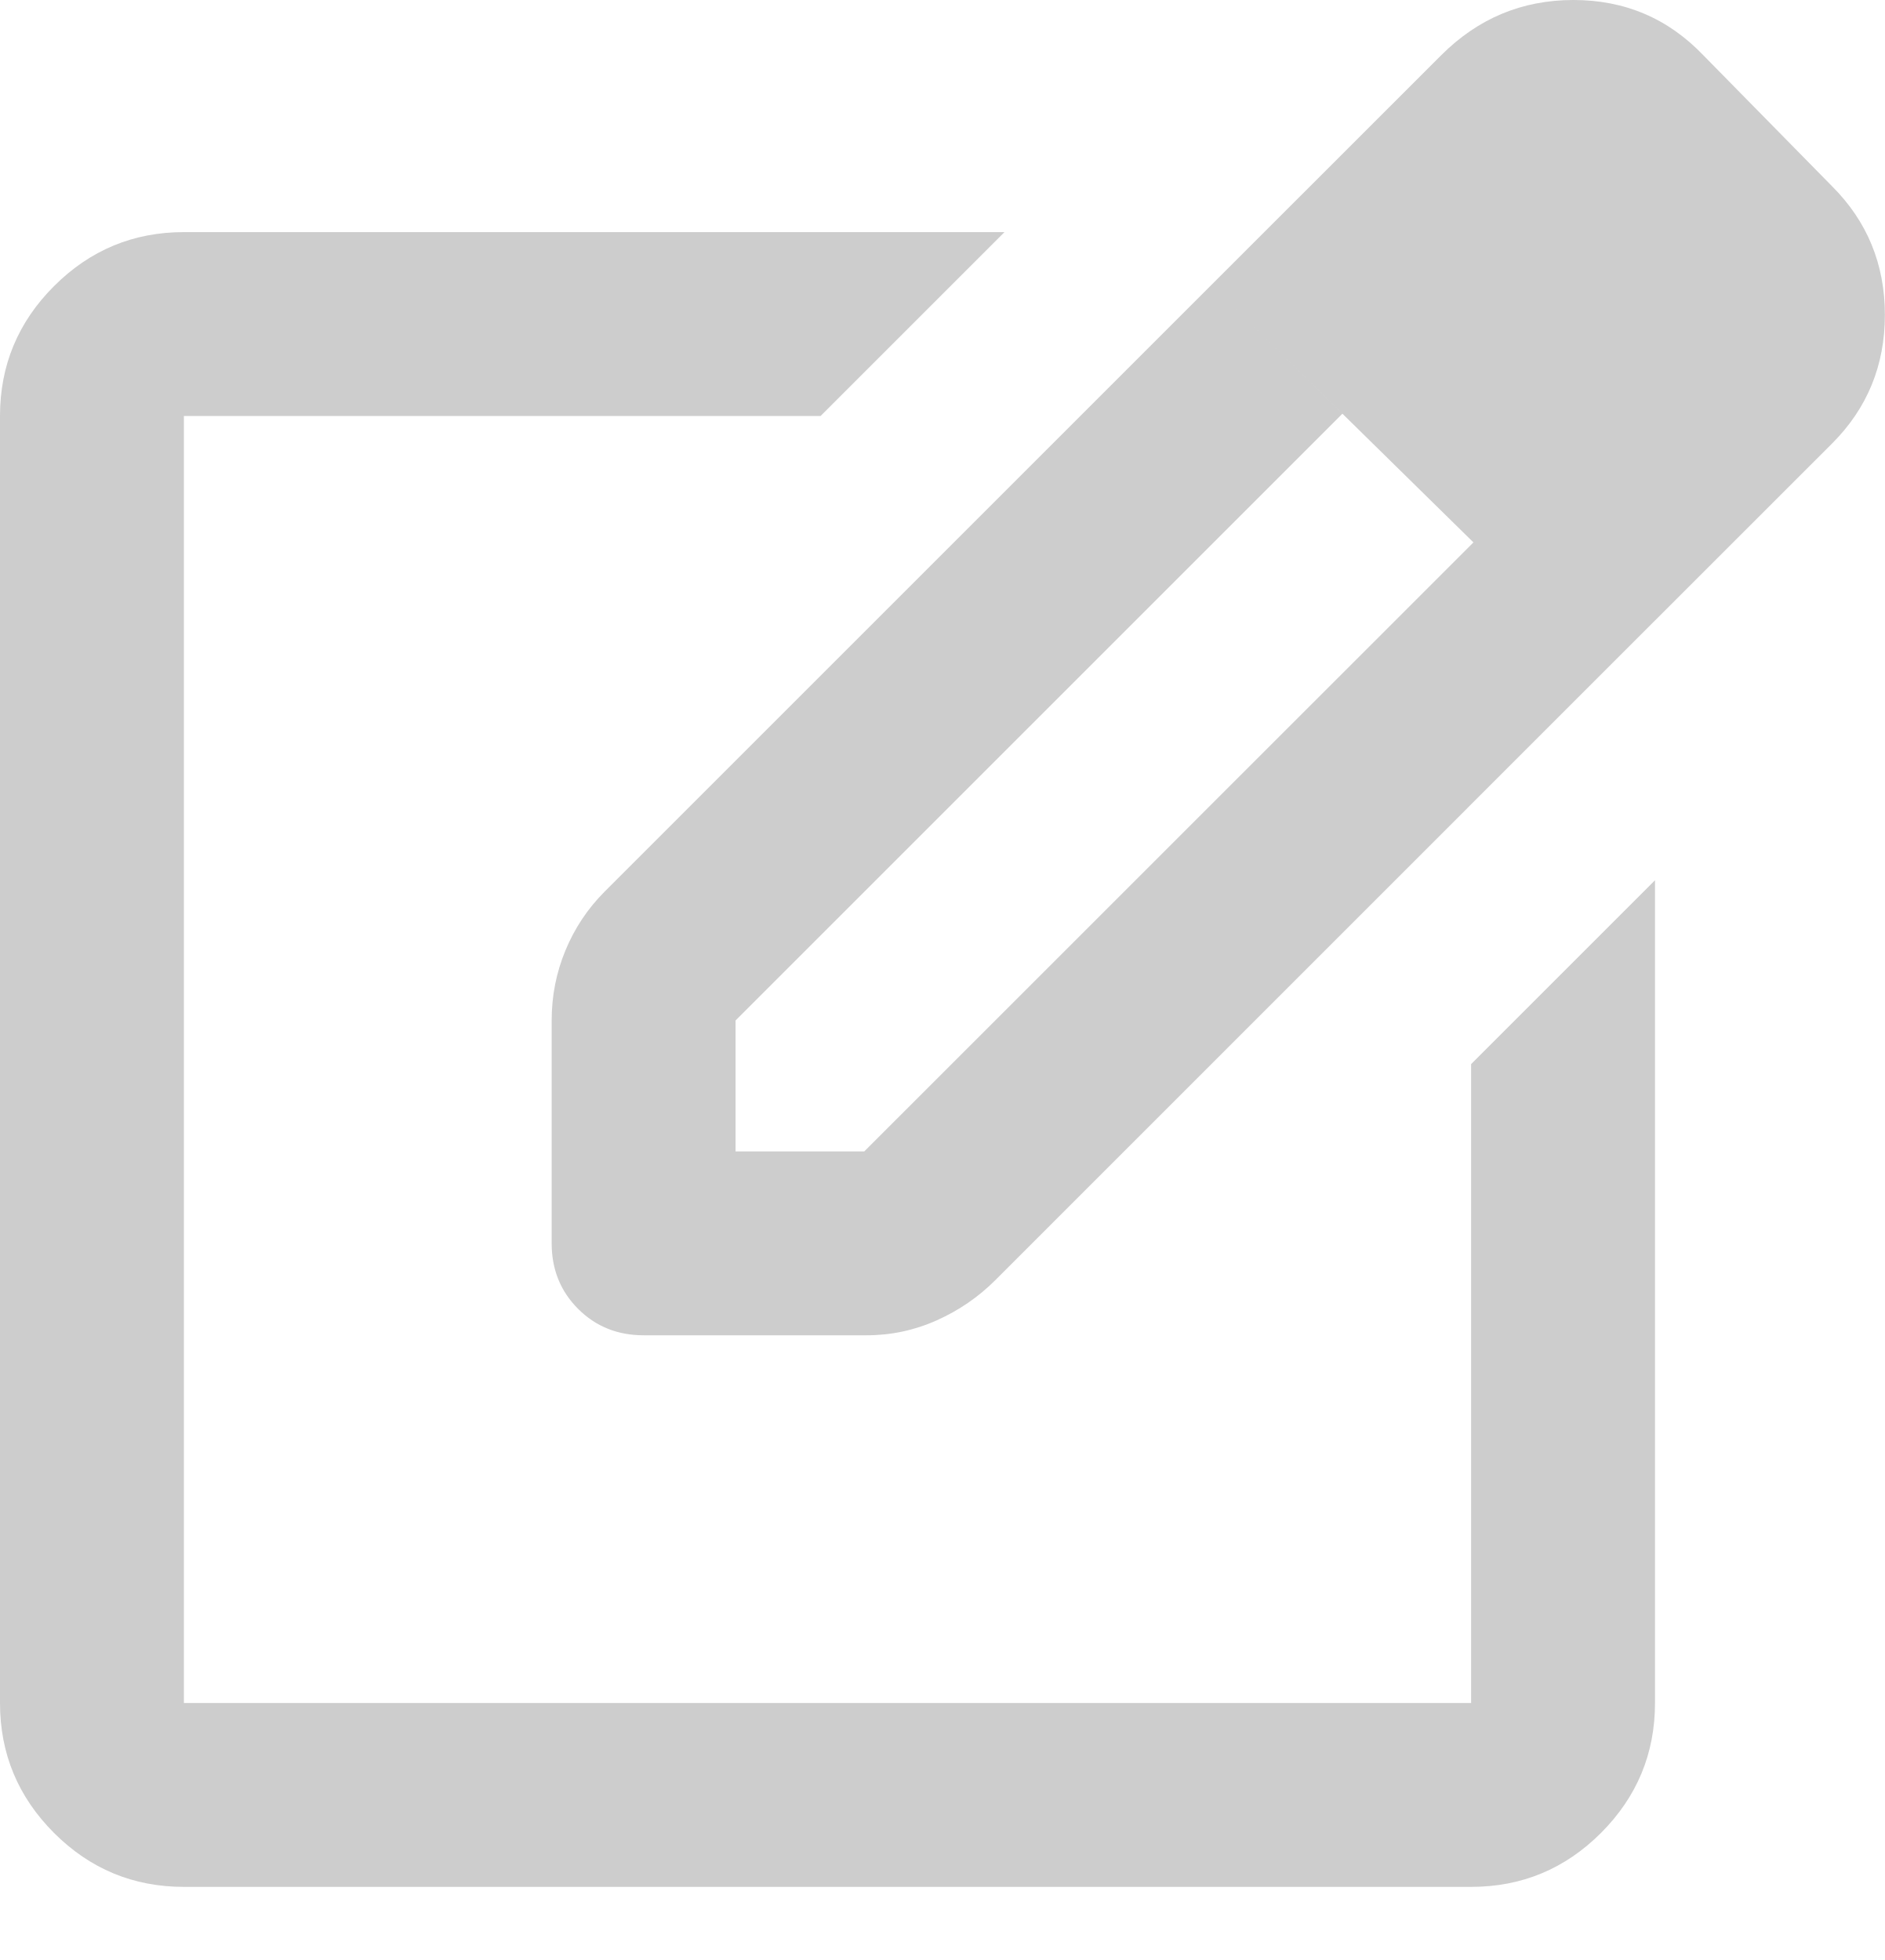
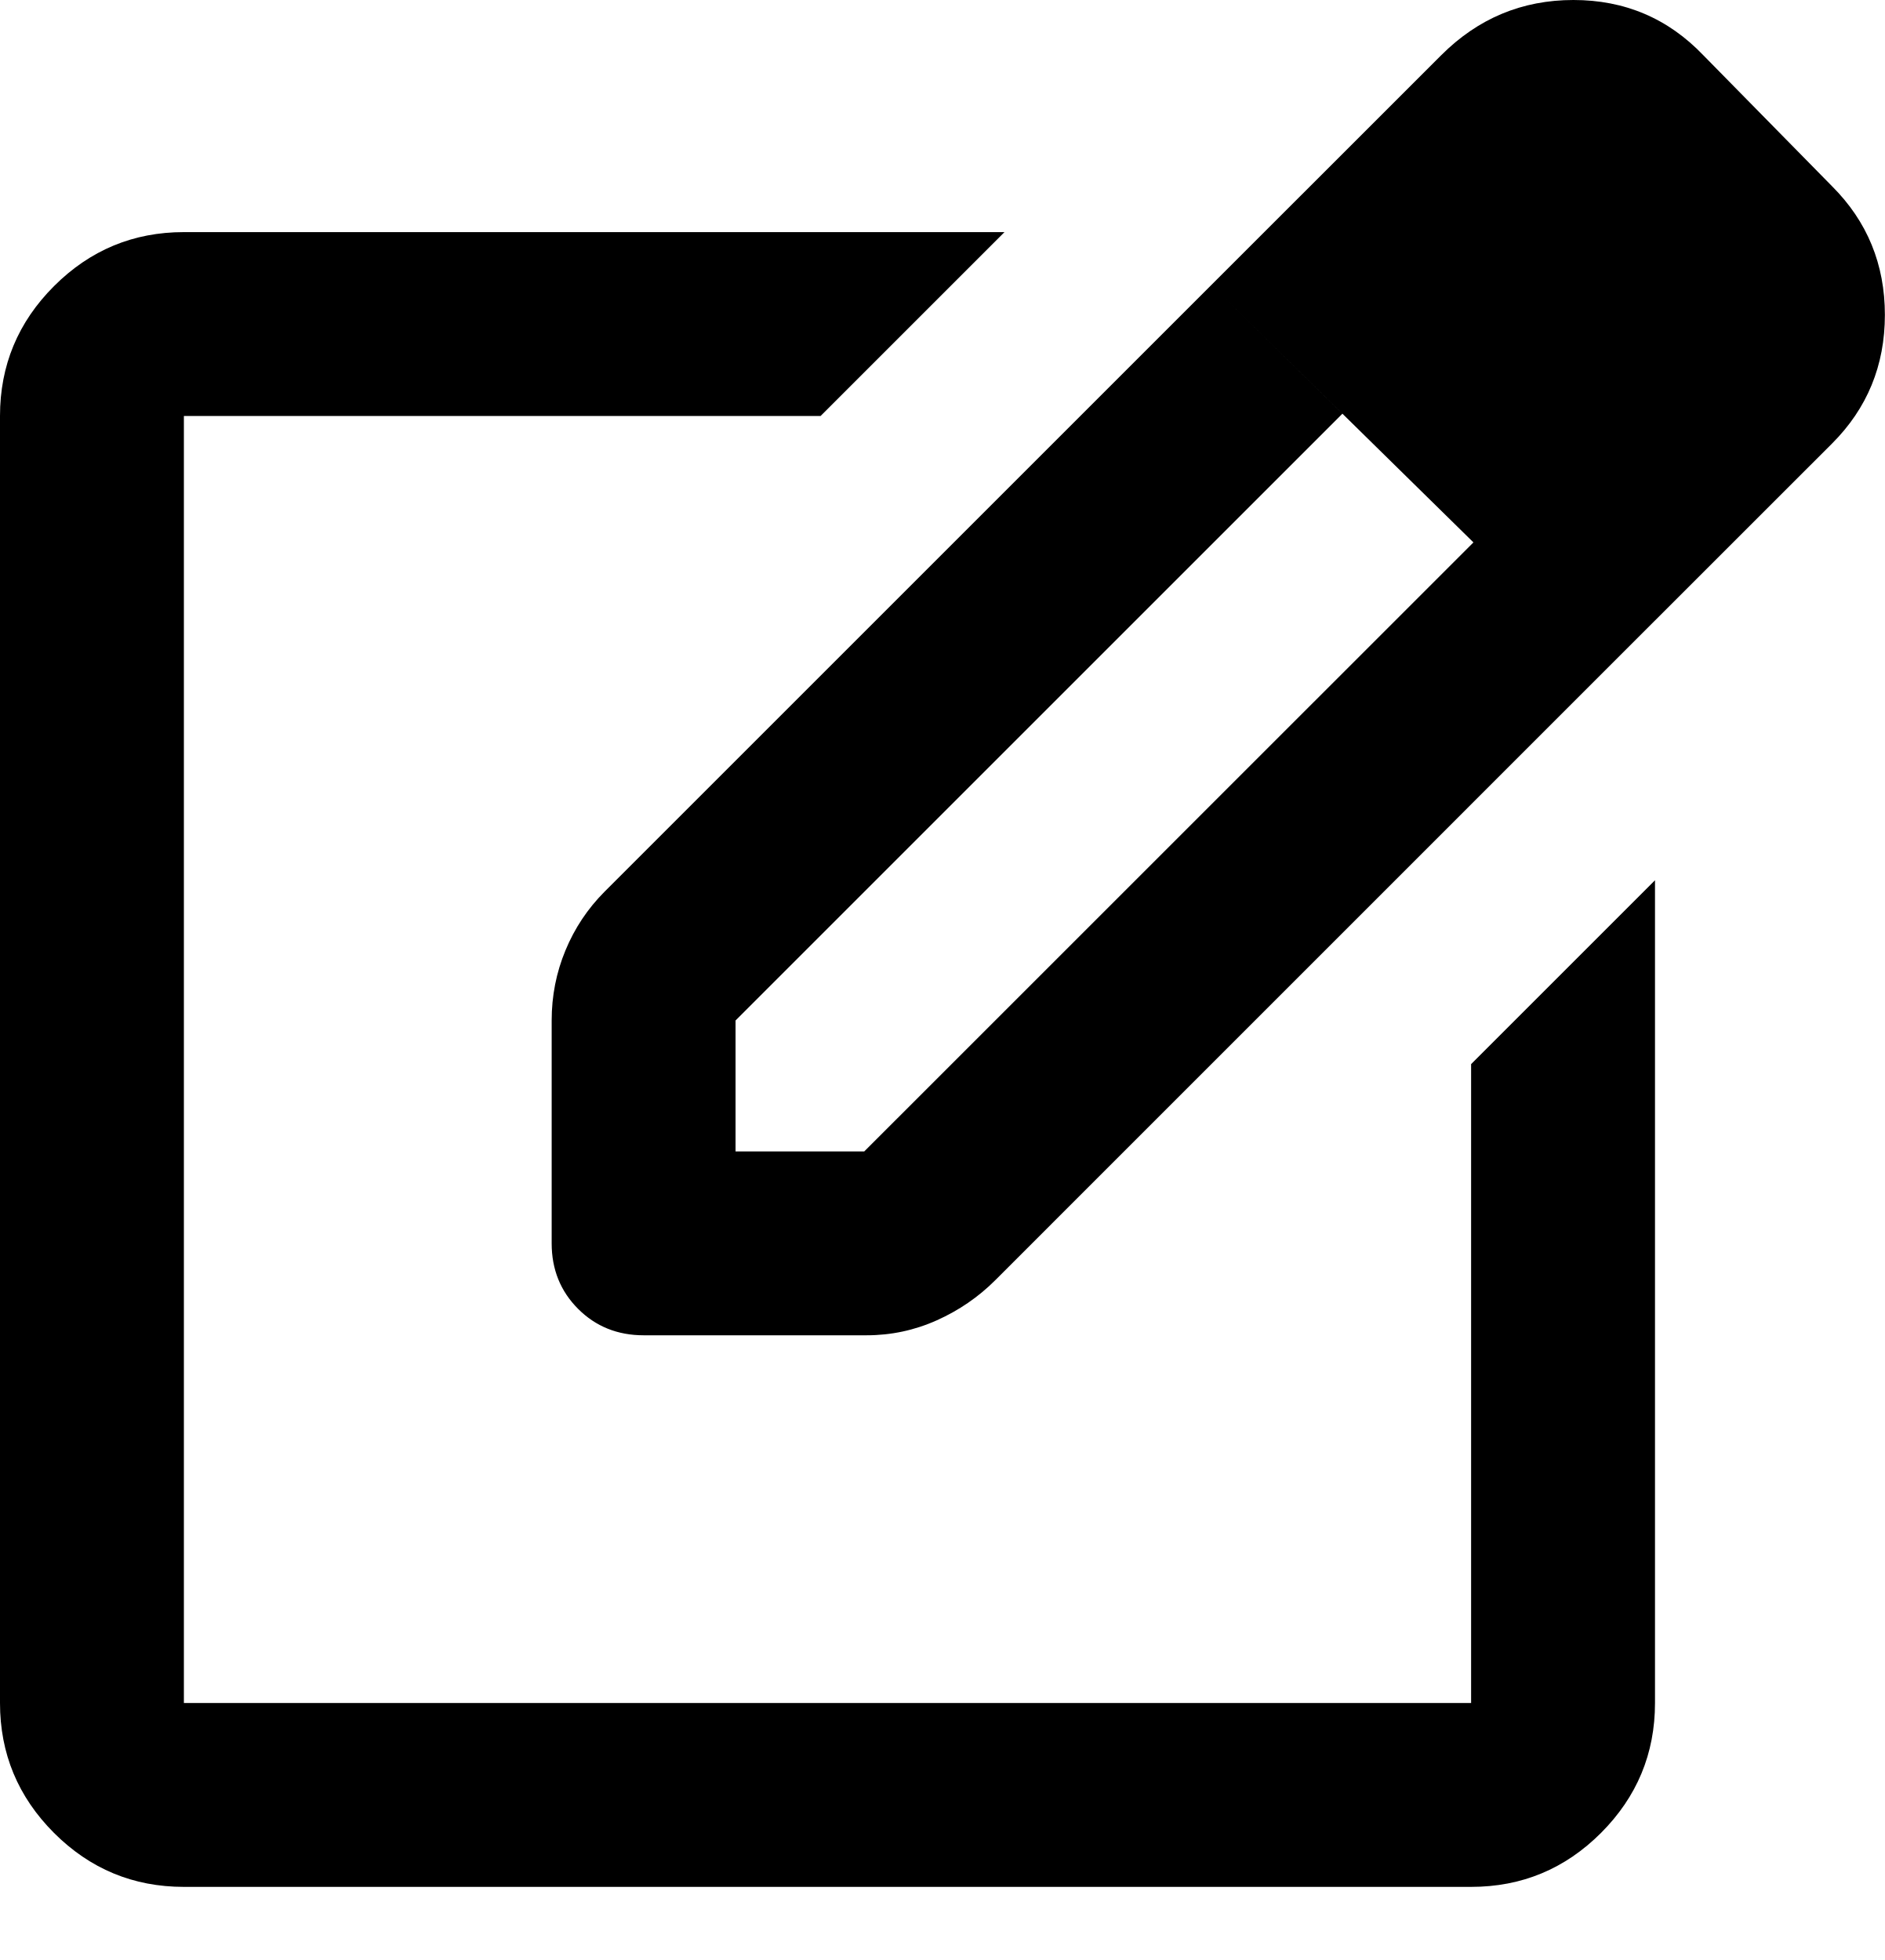
- <svg xmlns="http://www.w3.org/2000/svg" width="25" height="26" viewBox="0 0 25 26" fill="none">
-   <path d="M2.439 25.03C1.768 25.03 1.194 24.792 0.716 24.314C0.239 23.836 0 23.262 0 22.591V5.518C0 4.848 0.239 4.273 0.716 3.796C1.194 3.318 1.768 3.079 2.439 3.079H13.323L10.884 5.518H2.439V22.591H19.512V14.116L21.951 11.677V22.591C21.951 23.262 21.712 23.836 21.235 24.314C20.757 24.792 20.183 25.03 19.512 25.03H2.439ZM16.067 3.78L17.805 5.488L9.756 13.537V15.274H11.463L19.543 7.195L21.28 8.902L13.201 16.982C12.978 17.205 12.719 17.383 12.424 17.515C12.129 17.647 11.819 17.713 11.494 17.713H8.537C8.191 17.713 7.901 17.596 7.668 17.363C7.434 17.129 7.317 16.839 7.317 16.494V13.537C7.317 13.211 7.378 12.901 7.5 12.607C7.622 12.312 7.795 12.053 8.018 11.829L16.067 3.78ZM21.28 8.902L16.067 3.78L19.116 0.732C19.604 0.244 20.188 0 20.869 0C21.55 0 22.124 0.244 22.591 0.732L24.299 2.47C24.766 2.937 25 3.506 25 4.177C25 4.848 24.766 5.417 24.299 5.884L21.28 8.902Z" fill="#CDCDCD" />
+ <svg xmlns="http://www.w3.org/2000/svg" width="25" height="26" viewBox="0 0 25 26" fill="currentColor">
+   <path d="M2.439 25.03C1.768 25.03 1.194 24.792 0.716 24.314C0.239 23.836 0 23.262 0 22.591V5.518C0 4.848 0.239 4.273 0.716 3.796C1.194 3.318 1.768 3.079 2.439 3.079H13.323L10.884 5.518H2.439V22.591H19.512V14.116L21.951 11.677V22.591C21.951 23.262 21.712 23.836 21.235 24.314C20.757 24.792 20.183 25.03 19.512 25.03H2.439ZM16.067 3.78L17.805 5.488L9.756 13.537V15.274H11.463L19.543 7.195L21.28 8.902L13.201 16.982C12.978 17.205 12.719 17.383 12.424 17.515C12.129 17.647 11.819 17.713 11.494 17.713H8.537C8.191 17.713 7.901 17.596 7.668 17.363C7.434 17.129 7.317 16.839 7.317 16.494V13.537C7.317 13.211 7.378 12.901 7.5 12.607C7.622 12.312 7.795 12.053 8.018 11.829L16.067 3.78ZM21.28 8.902L16.067 3.78L19.116 0.732C19.604 0.244 20.188 0 20.869 0C21.55 0 22.124 0.244 22.591 0.732L24.299 2.47C24.766 2.937 25 3.506 25 4.177C25 4.848 24.766 5.417 24.299 5.884L21.28 8.902Z" fill="currentColor" />
</svg>
